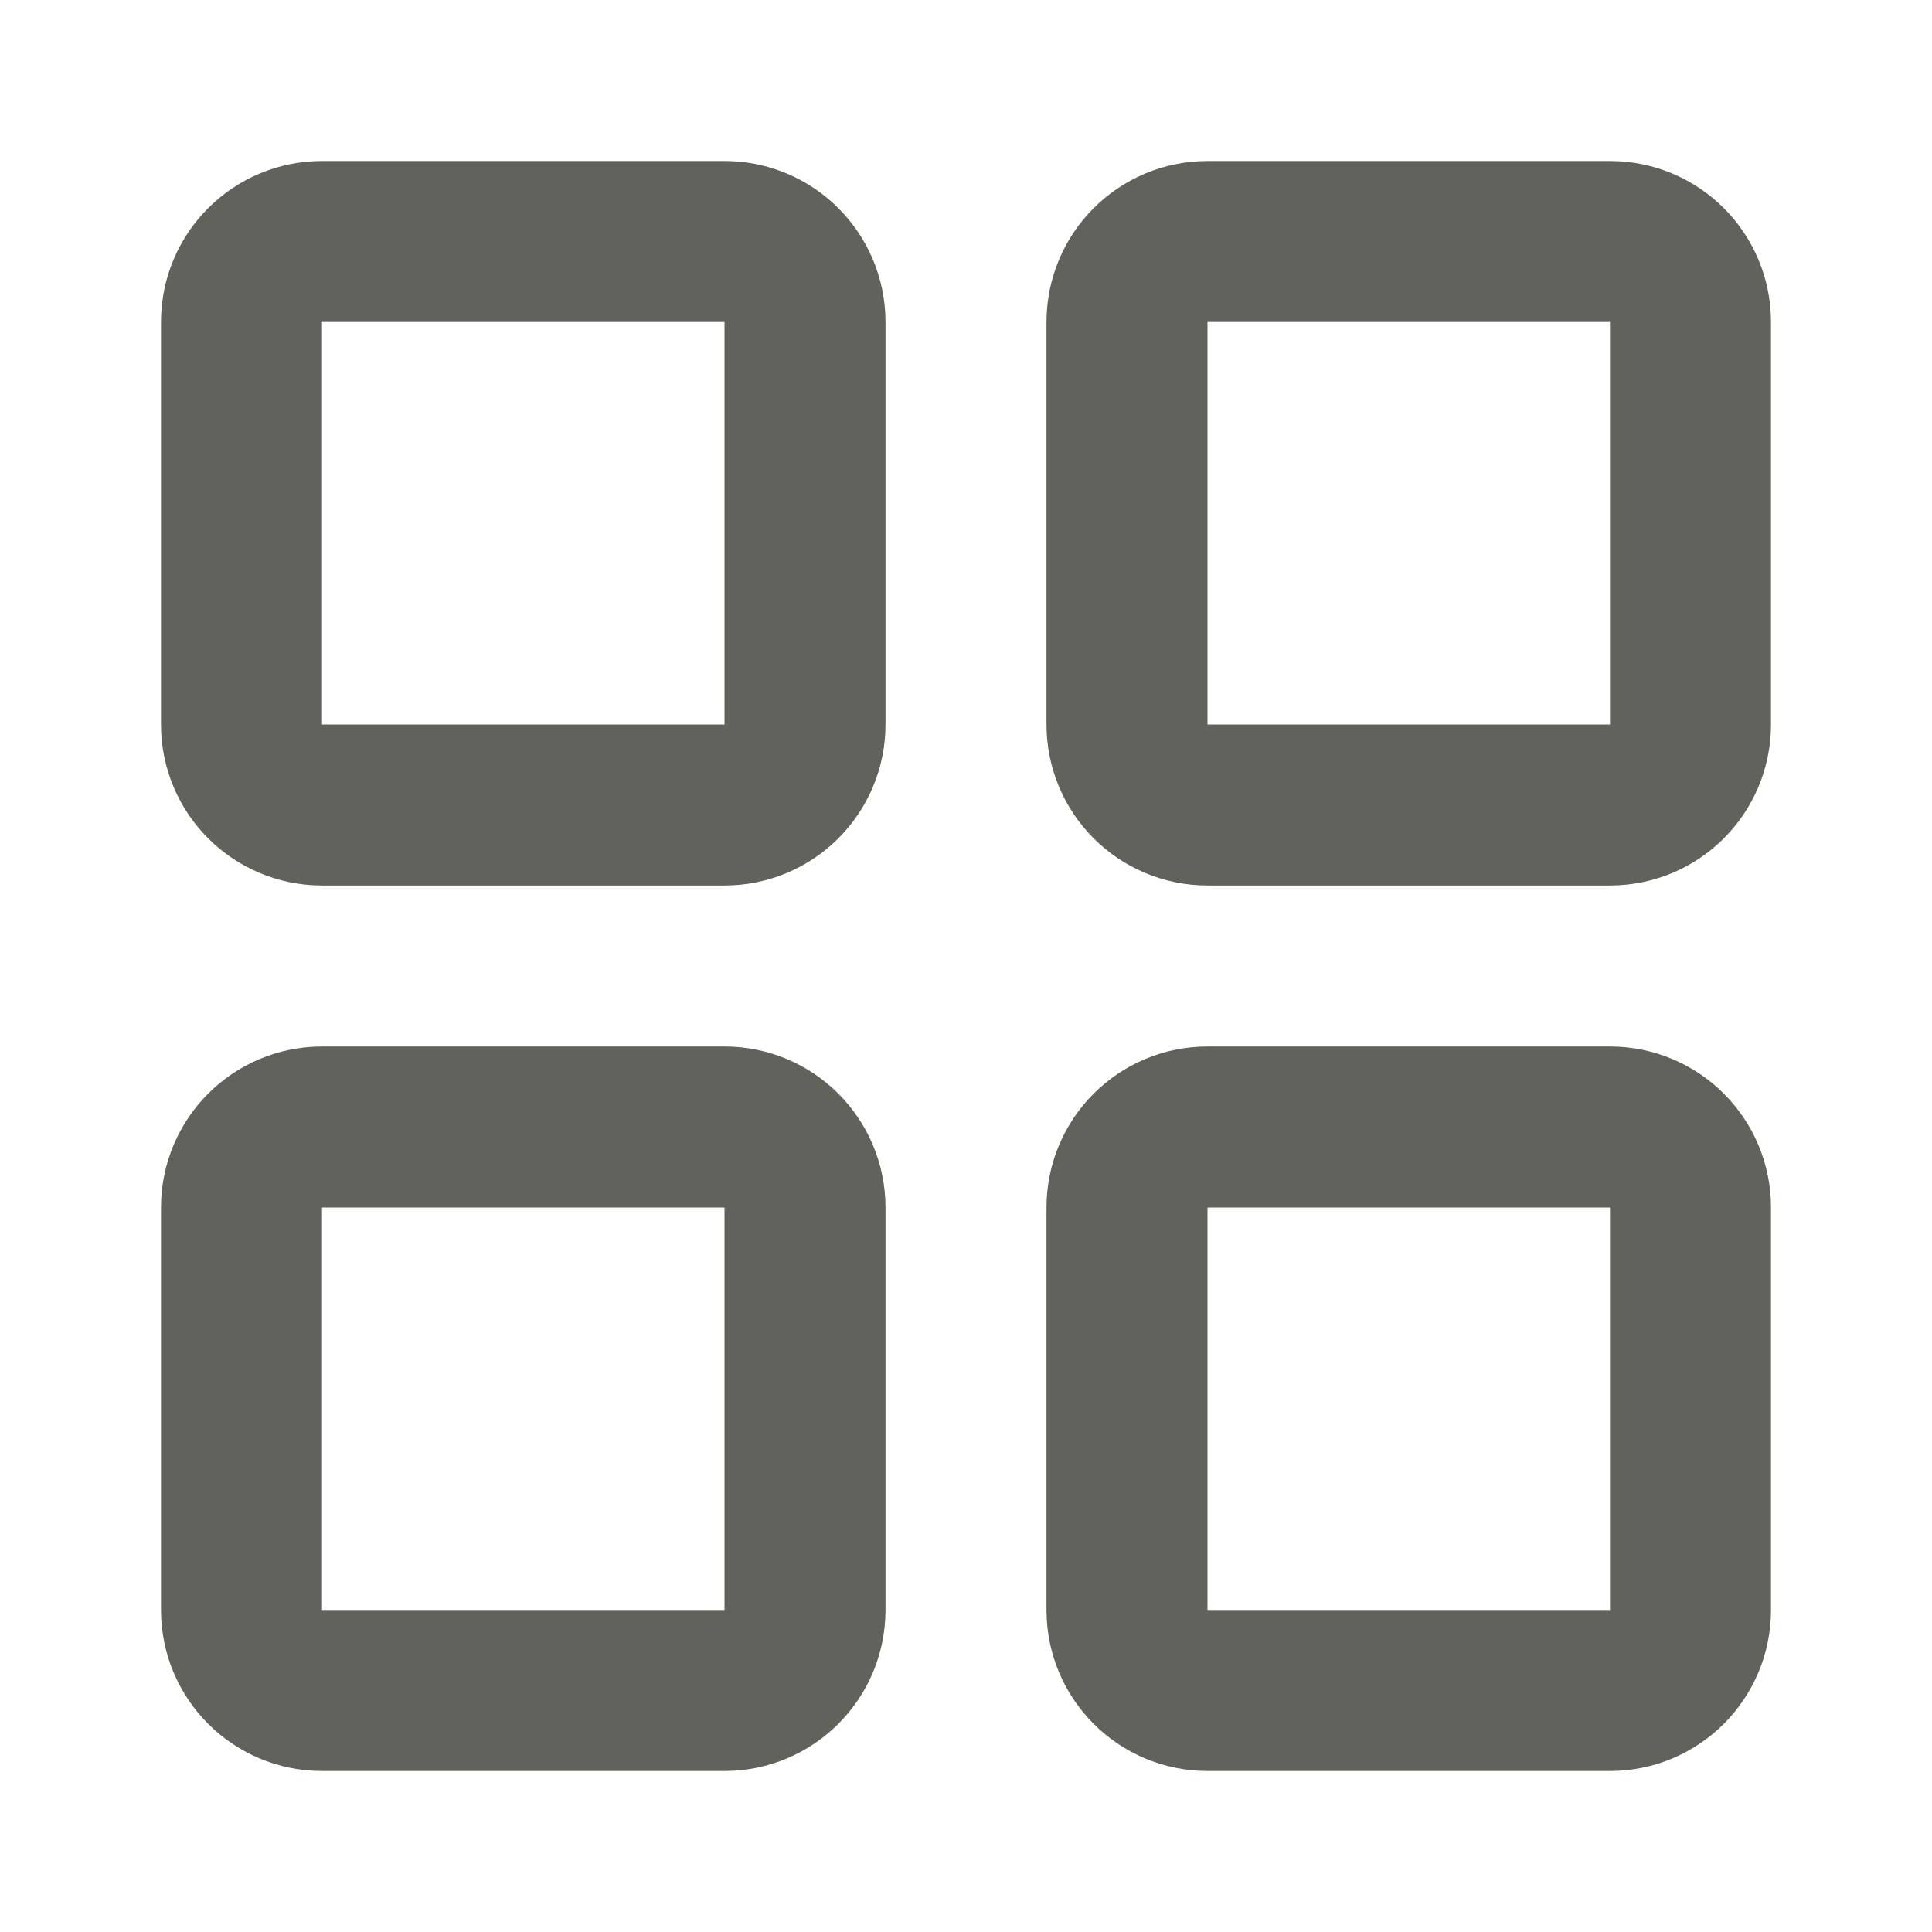
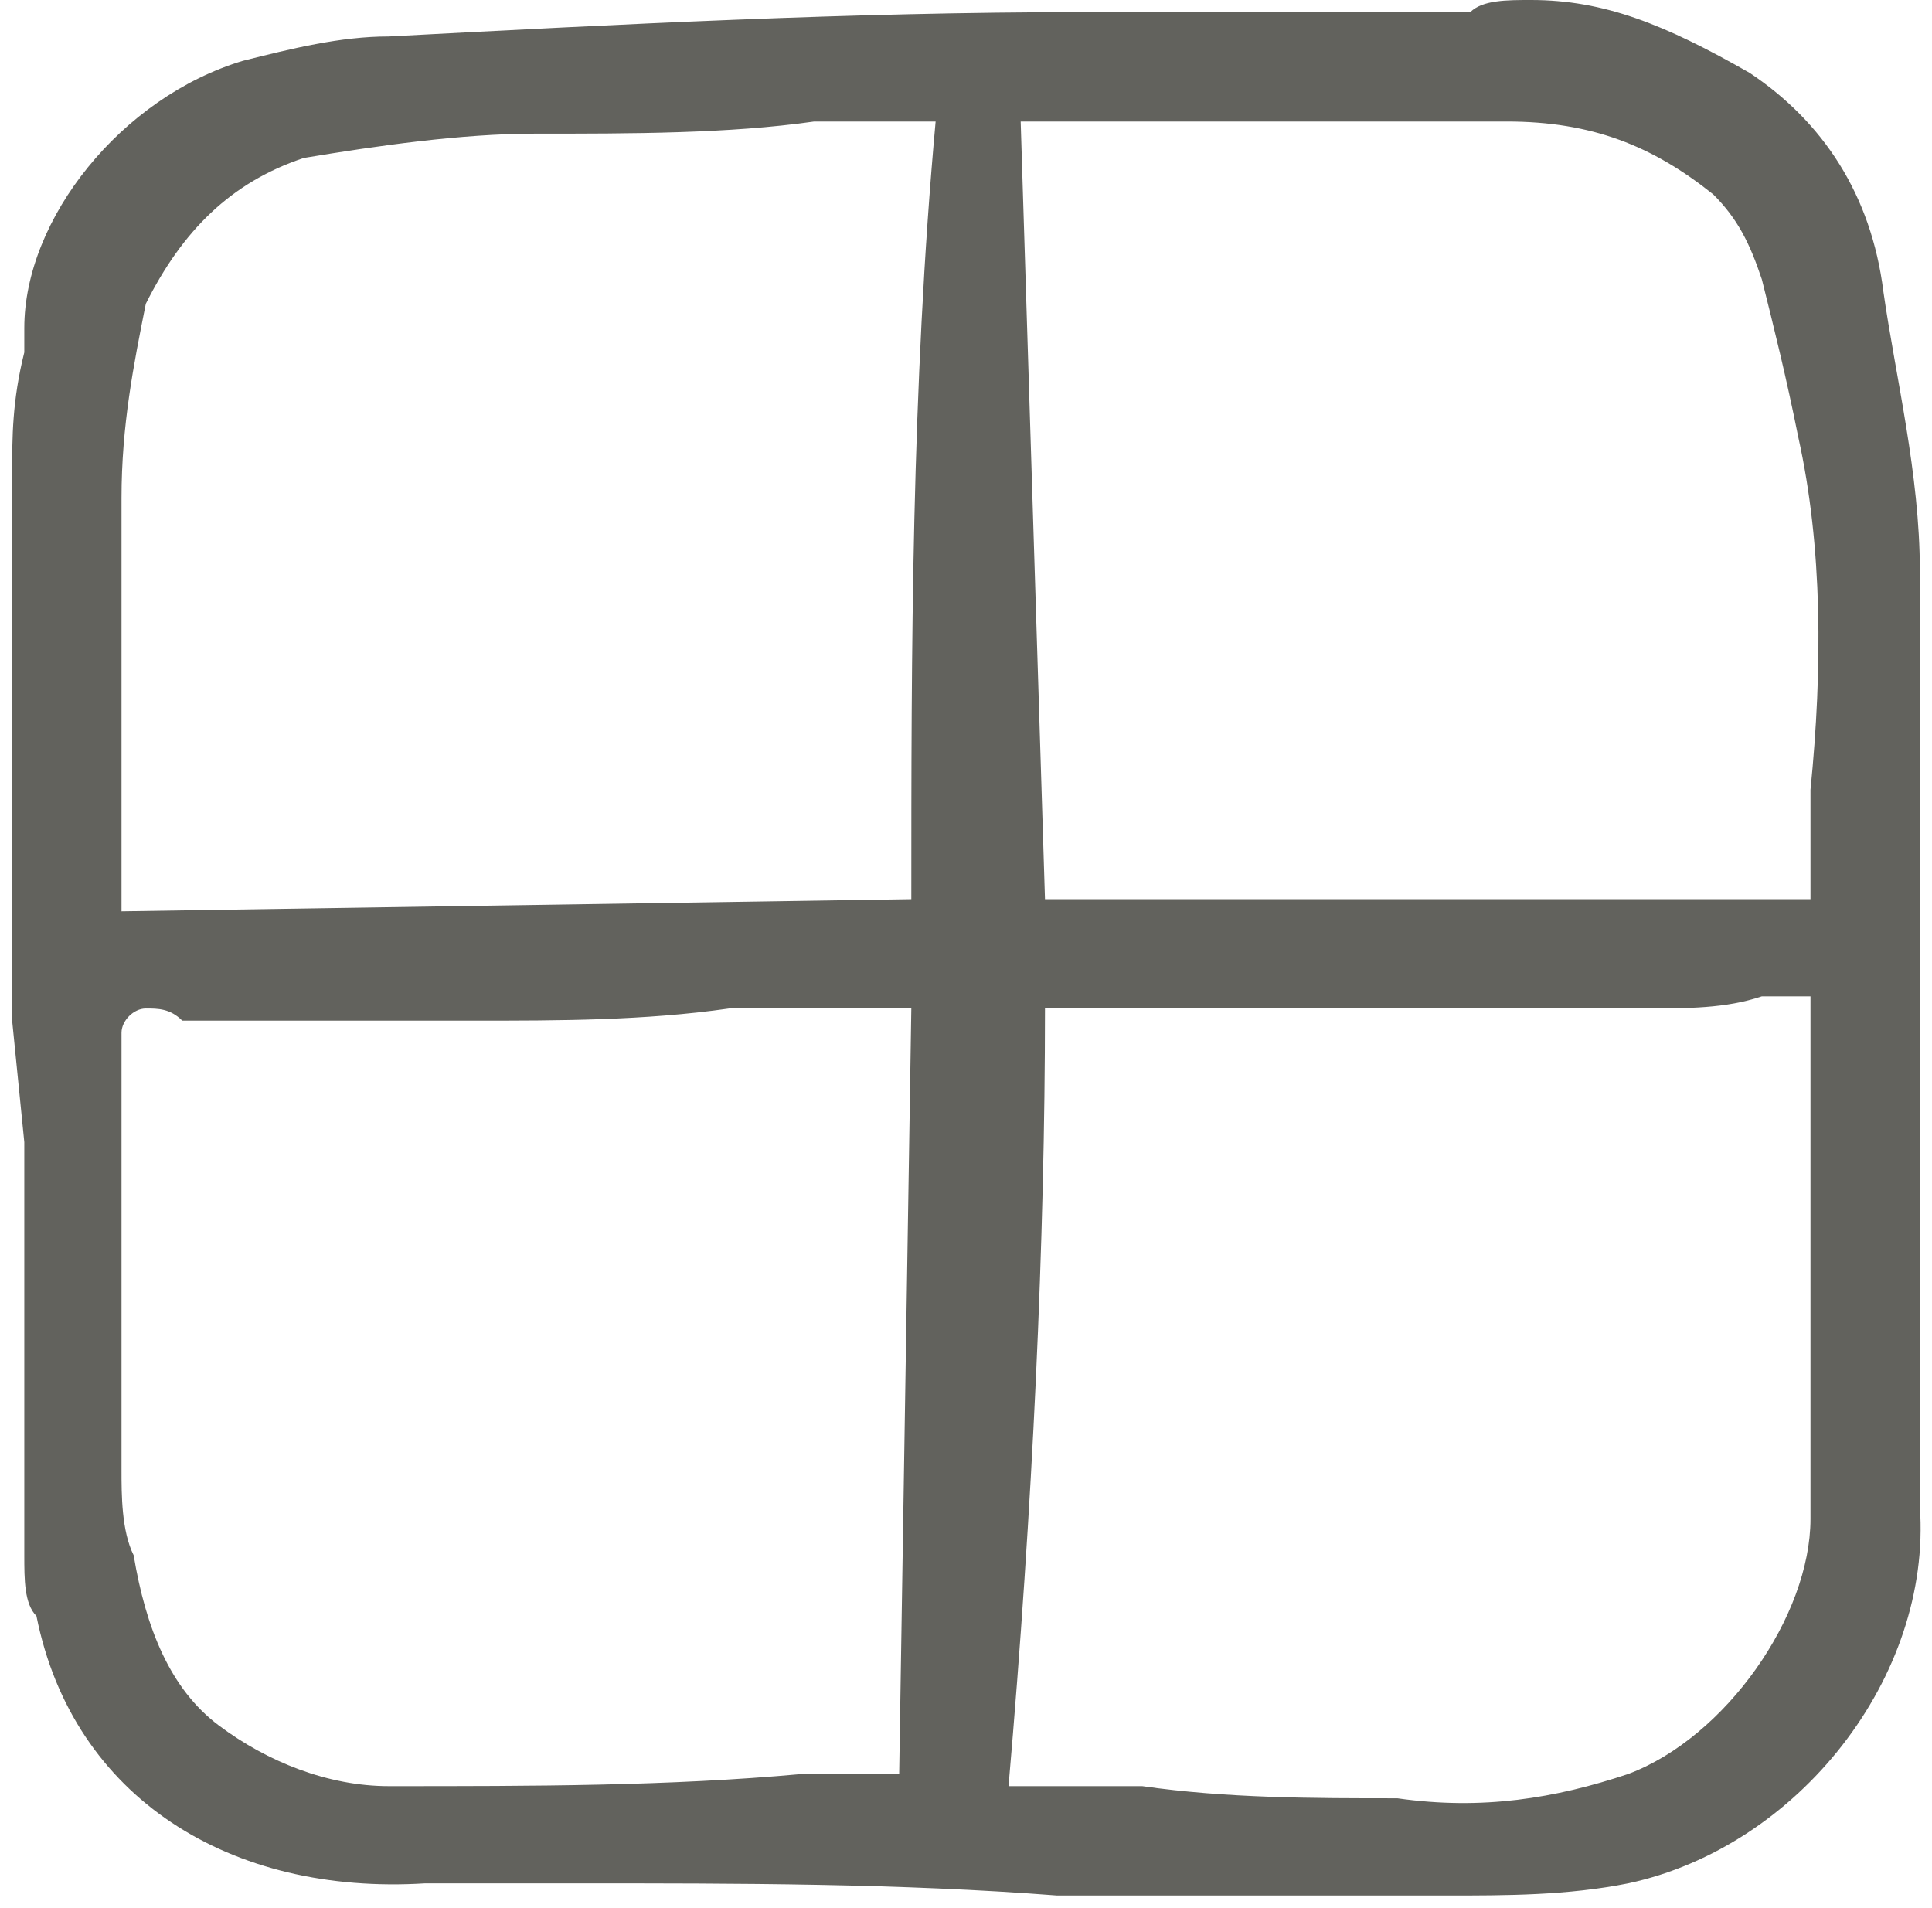
- <svg xmlns="http://www.w3.org/2000/svg" viewBox="0 0 24 24" fill="none" stroke="#62625d" stroke-width="2" stroke-linecap="round" stroke-linejoin="round">
-   <rect width="7" height="7" x="3" y="3" rx="1" />
-   <rect width="7" height="7" x="14" y="3" rx="1" />
-   <rect width="7" height="7" x="14" y="14" rx="1" />
-   <rect width="7" height="7" x="3" y="14" rx="1" />
+ <svg xmlns="http://www.w3.org/2000/svg" viewBox="0 0 159 157" fill="none">
+   <path d="M1 84C1 84 1 84 1 84C1 84 1 84 1 84L2 94C2 105 2 117 2 128C2 130 2 132 3 133C6 148 19 156 35 155C39 155 44 155 47 155C61 155 74 155 87 156C93 156 99 156 104 156C105 156 106 156 107 156C109 156 110 156 112 156C114 156 117 156 119 156C124 156 129 156 134 155C148 152 159 138 158 124C158 117 158 109 158 100C158 94 158 88 158 82C158 71 158 59 158 47C158 39 156 31 155 24C154 16 150 10 144 6C137 2 132 0 126 0C124 0 122 0 121 1C118 1 116 1 114 1C106 1 97 1 89 1C70 1 51 2 32 3C28 3 24 4 20 5C10 8 2 18 2 27C2 28 2 29 2 29C1 33 1 36 1 39C1 50 1 61 1 72C1 76 1 80 1 84ZM67 10C70 10 73 10 76 10H76C76 10 76 10 77 10L77 10C75 32 75 54 75 74L10 75C10 75 10 74 10 74C10 73 10 72 10 72C10 68 10 64 10 61C10 54 10 47 10 41C10 35 11 30 12 25C15 19 19 15 25 13C31 12 38 11 44 11L44 11C52 11 60 11 67 10H67ZM10 121V120C10 113 10 105 10 97C10 94 10 91 10 88C10 87 10 87 10 87C10 86 10 86 10 85C10 84 11 83 12 83C12 83 12 83 12 83C13 83 14 83 15 84C16 84 17 84 18 84C24 84 31 84 39 84C46 84 53 84 60 83C64 83 69 83 73 83C74 83 74 83 75 83L75 83L74 146L74 146C73 146 73 146 73 146L66 146C55 147 44 147 32 147C27 147 22 145 18 142C14 139 12 134 11 128C10 126 10 123 10 121H10ZM87 83C88 83 88 83 89 83C93 83 98 83 102 83C113 83 124 83 135 83C139 83 142 83 145 82C147 82 148 82 149 82V82C149 83 149 84 149 84L149 96C149 106 149 115 149 125C149 133 142 143 134 146C128 148 122 149 115 148C108 148 101 148 94 147C92 147 89 147 86 147C86 147 85 147 84 147L83 147C85 124 86 102 86 83L87 83ZM149 65C149 68 149 71 149 74H86L84 10L84 10C85 10 85 10 86 10C89 10 92 10 96 10C105 10 115 10 124 10C131 10 136 12 141 16C143 18 144 20 145 23C146 27 147 31 148 36C150 45 150 55 149 65H149Z" fill="#62625d" />
</svg>
